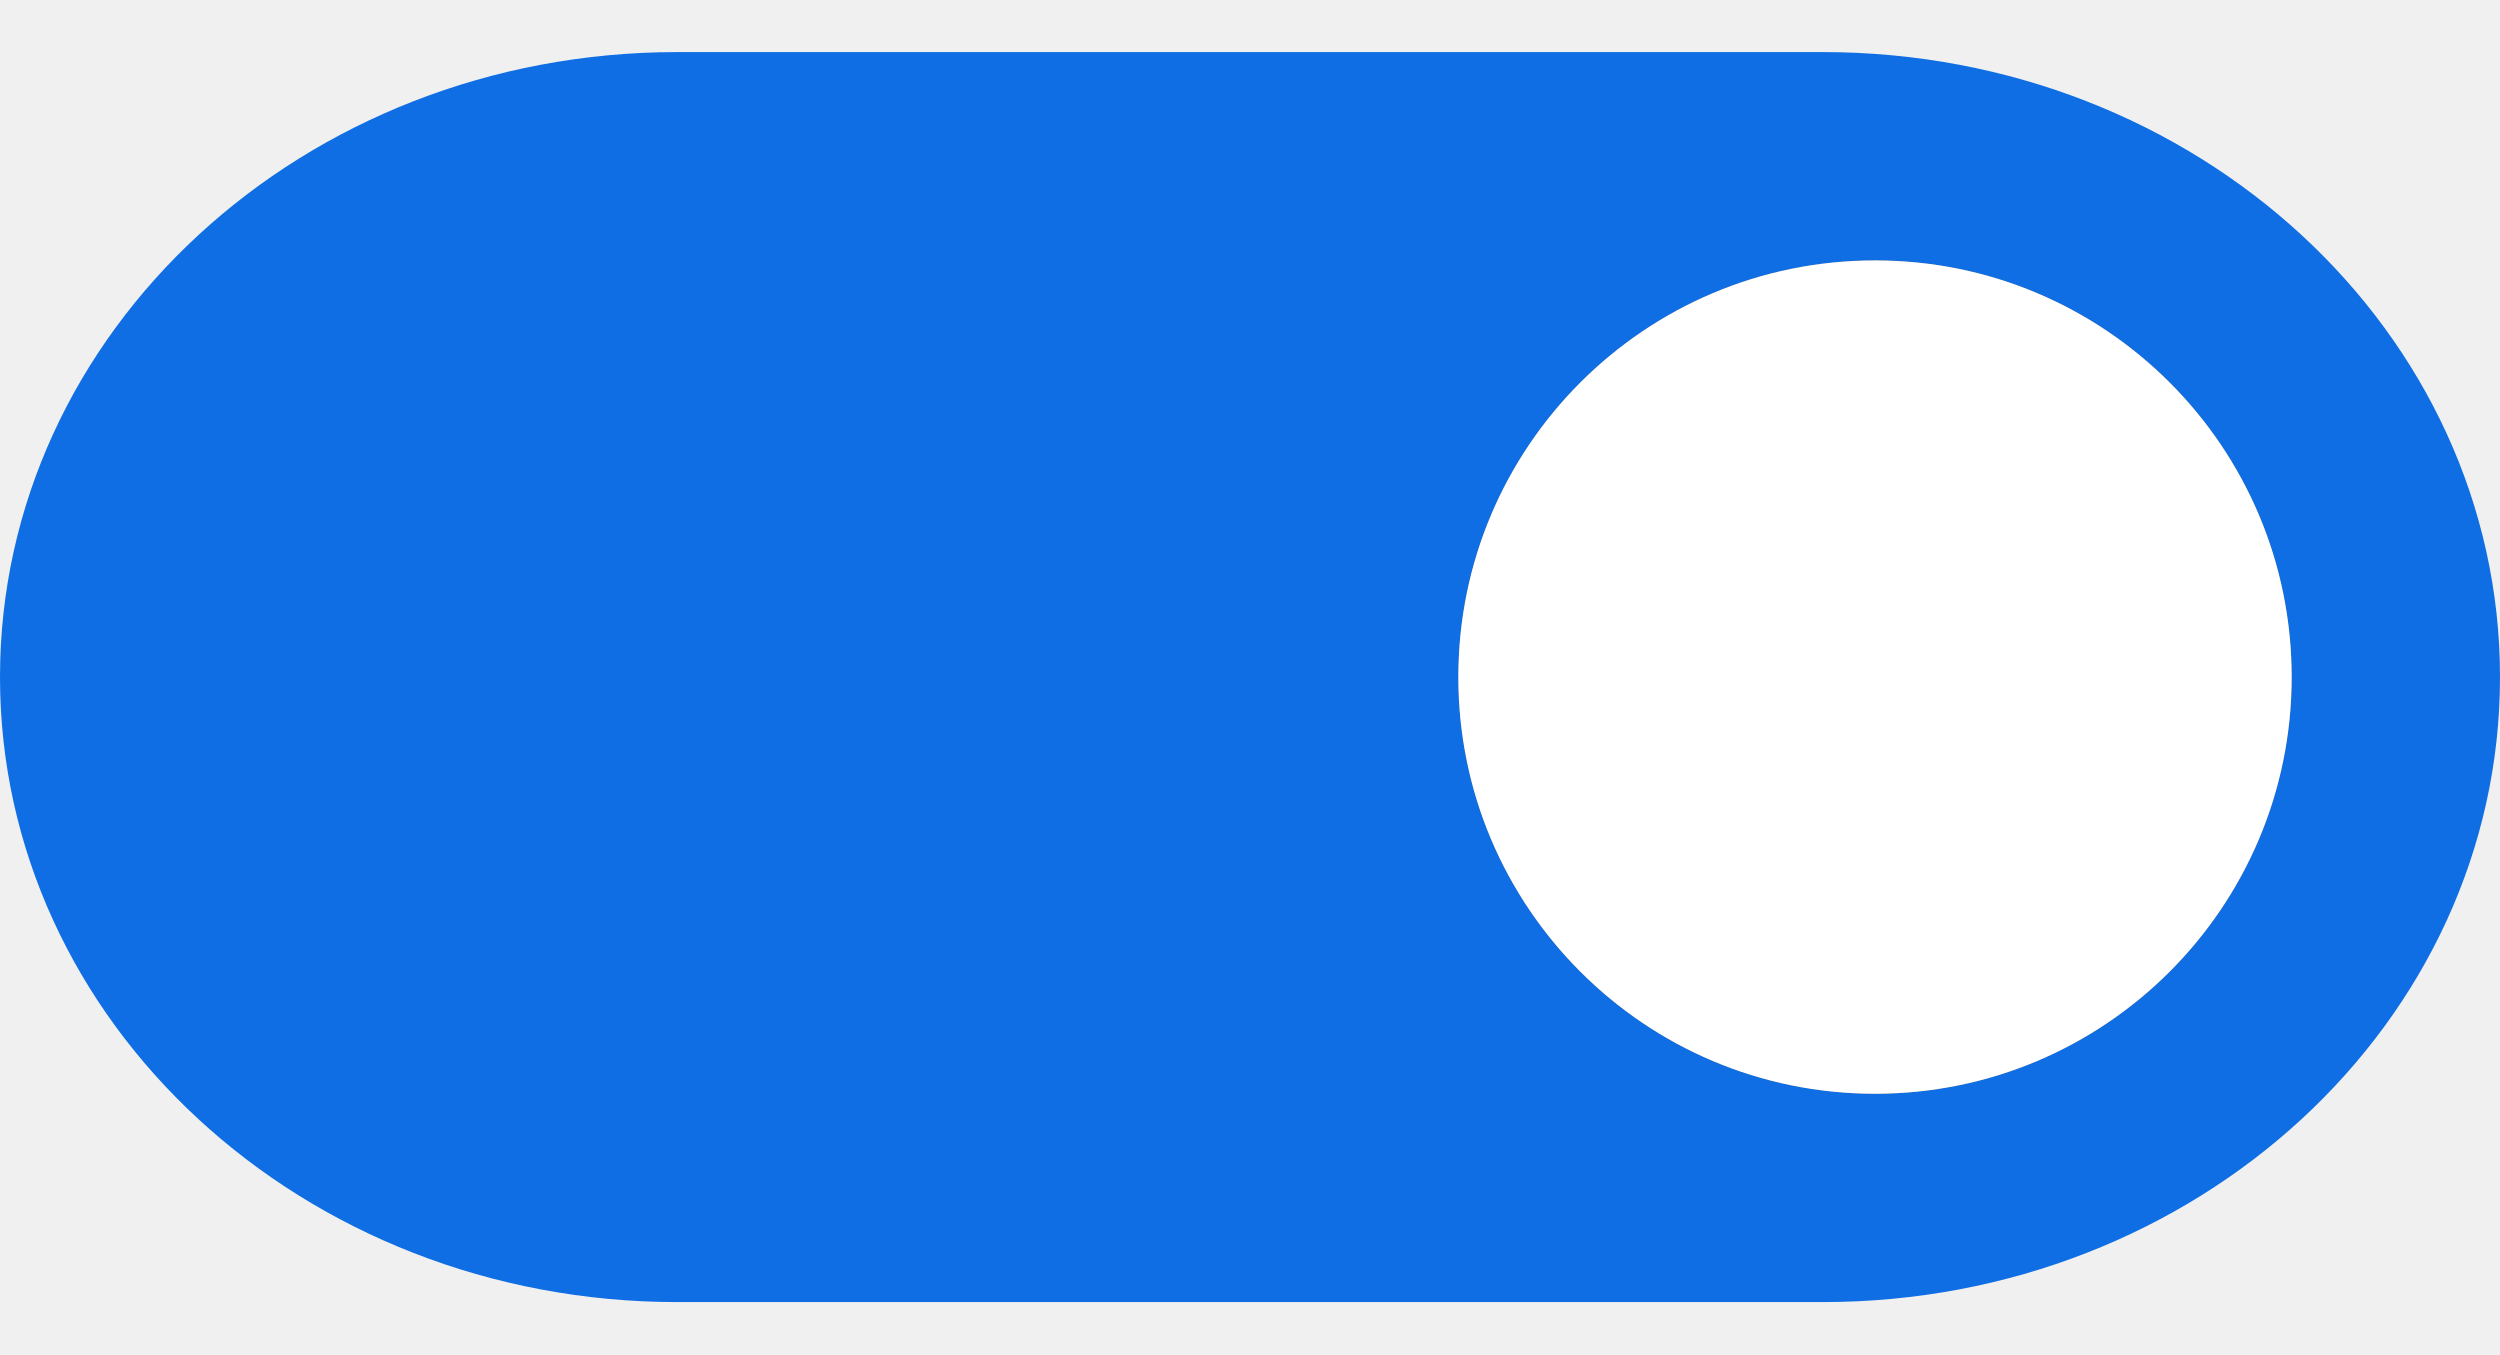
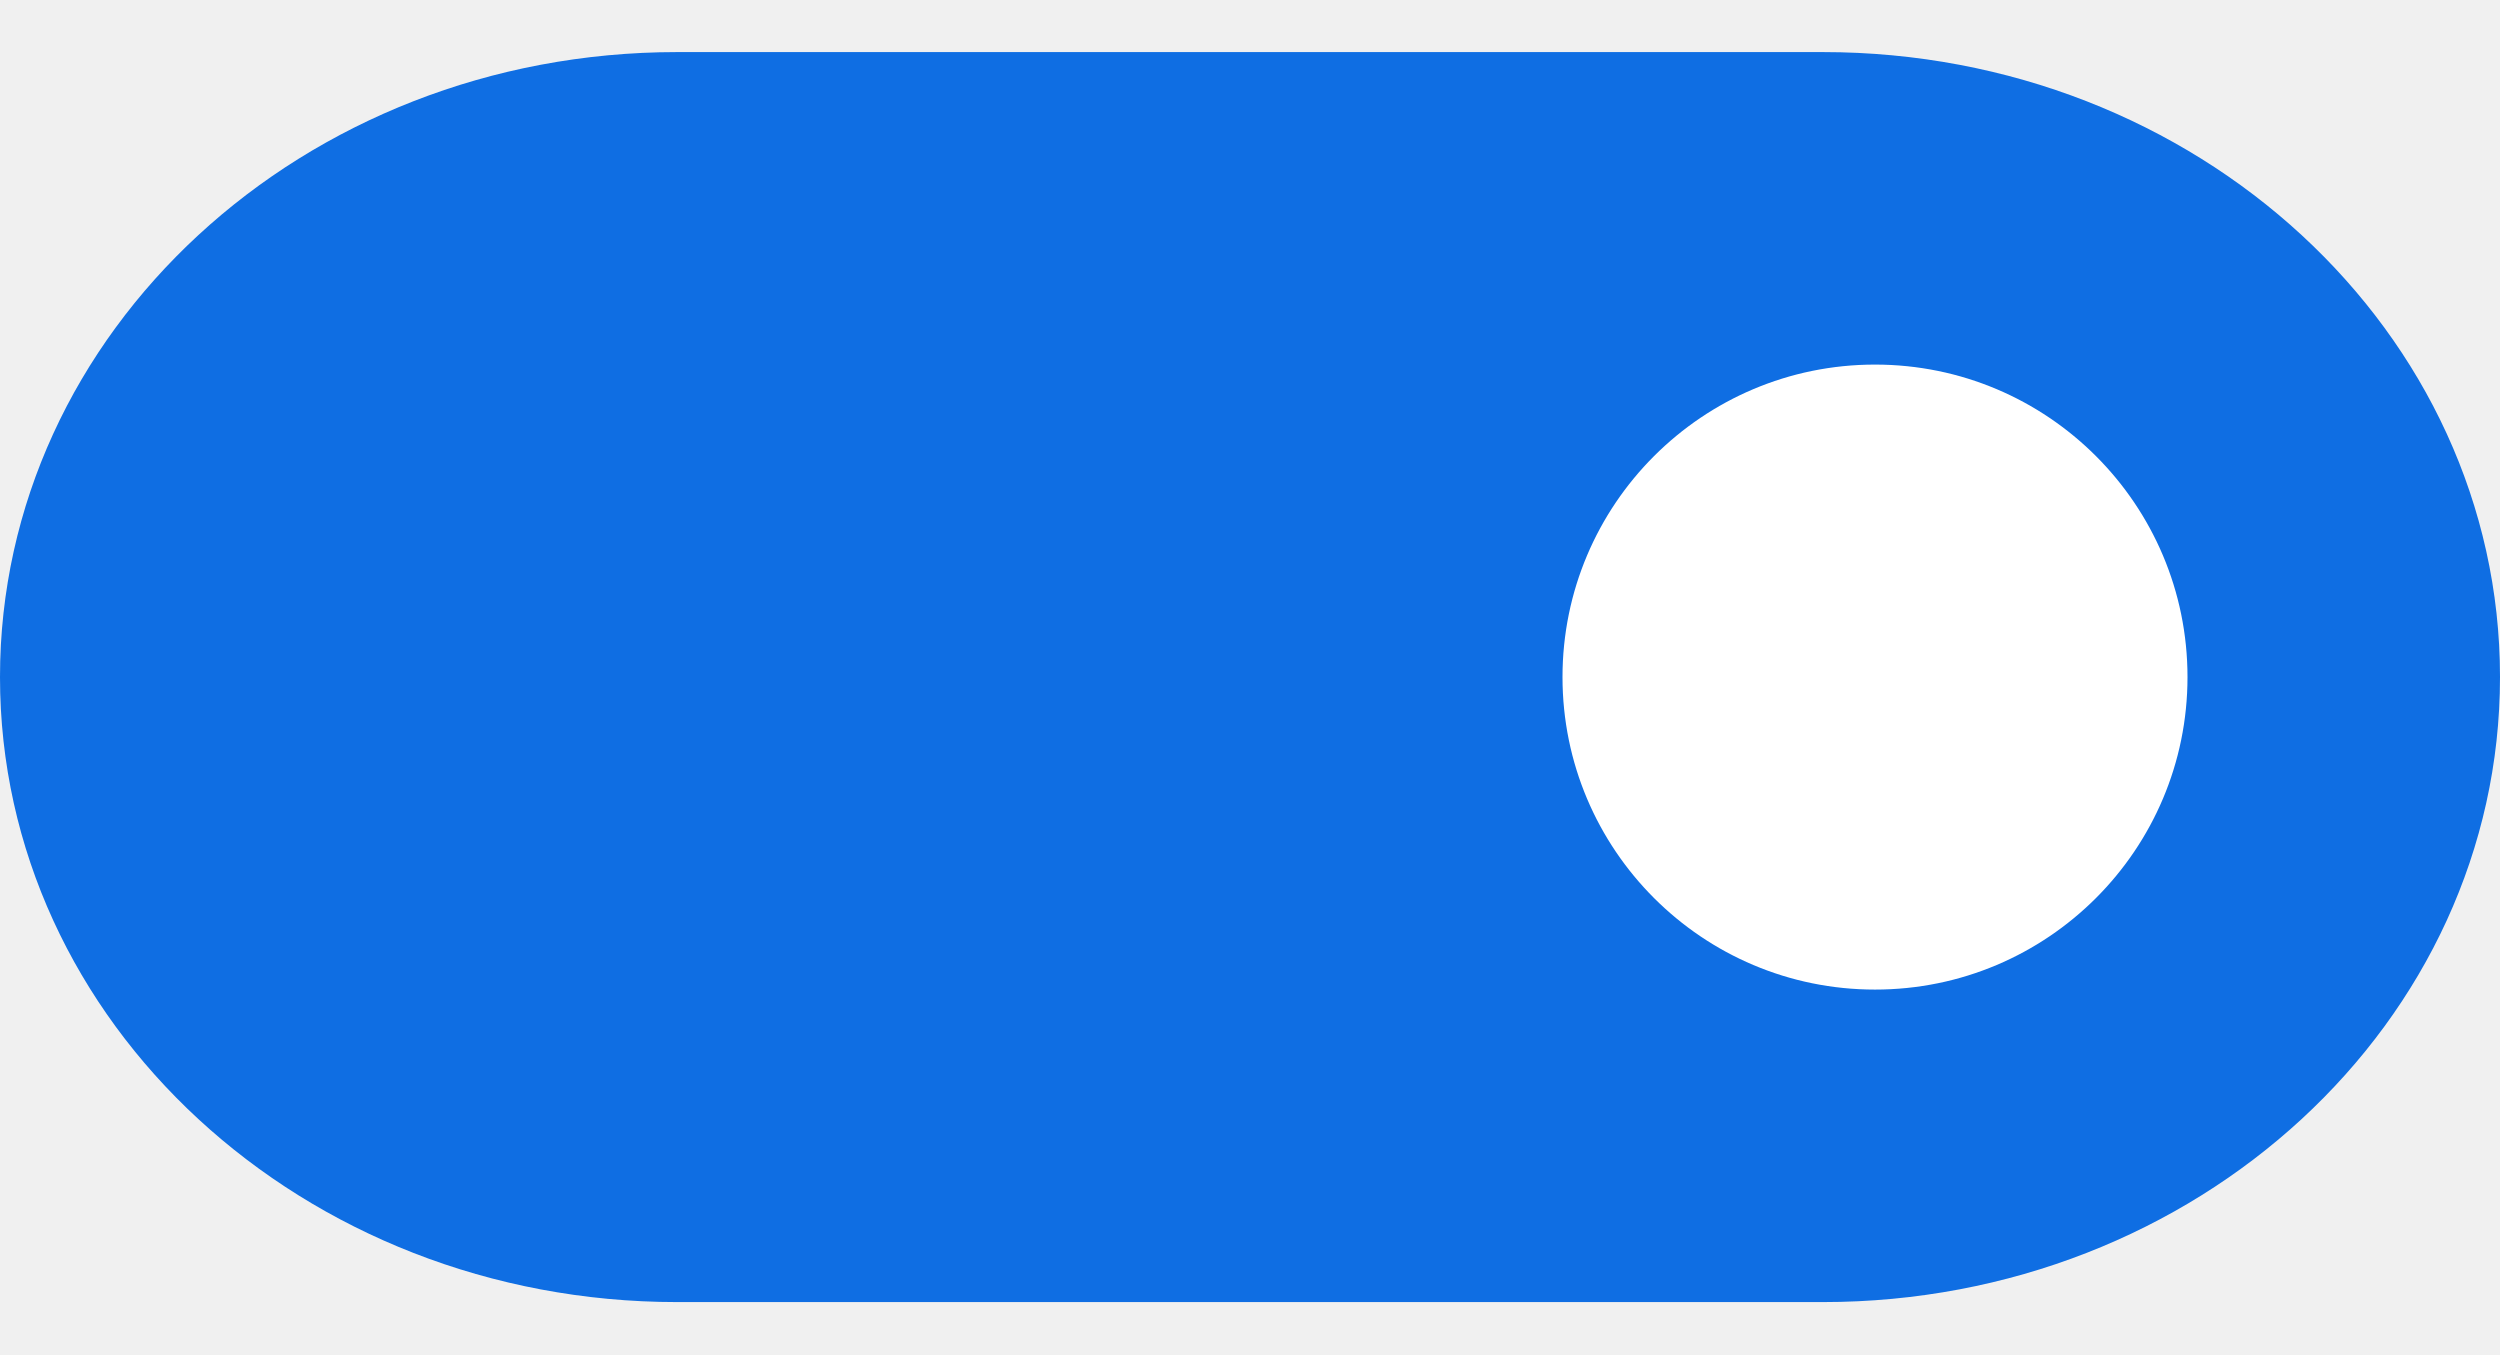
<svg xmlns="http://www.w3.org/2000/svg" width="48" height="26" viewBox="0 0 48 26" version="1.1" id="svg15">
  <defs id="defs11">
    <style id="style2">
      .cls-1 {
        fill: #979797;
      }

      .cls-2 {
        filter: url(#filter);
      }
    </style>
    <filter id="filter" x="2" y="2" width="22" height="22" filterUnits="userSpaceOnUse">
      <feFlood result="flood" flood-color="#fff" id="feFlood4" />
      <feComposite result="composite" operator="in" in2="SourceGraphic" id="feComposite6" />
      <feBlend result="blend" in2="SourceGraphic" id="feBlend8" />
    </filter>
  </defs>
  <rect id="Dikdörtgen_1" data-name="Dikdörtgen 1" class="cls-1" width="48" height="24" rx="13" ry="12" x="-48" y="-25" style="stroke-width:0.961;fill:#0f6ee3;fill-opacity:1" transform="scale(-1)" />
-   <circle id="Elips_2" data-name="Elips 2" class="cls-2" cx="13" cy="13" r="11" transform="matrix(-0.7272727,0,0,-0.7272727,45.45455,22.45455)" />
+   <rect style="opacity:1;fill:#ffffff;stroke-width:1.484" id="rect1350" width="12" height="12" x="30" y="7" rx="6" ry="6" />
</svg>
